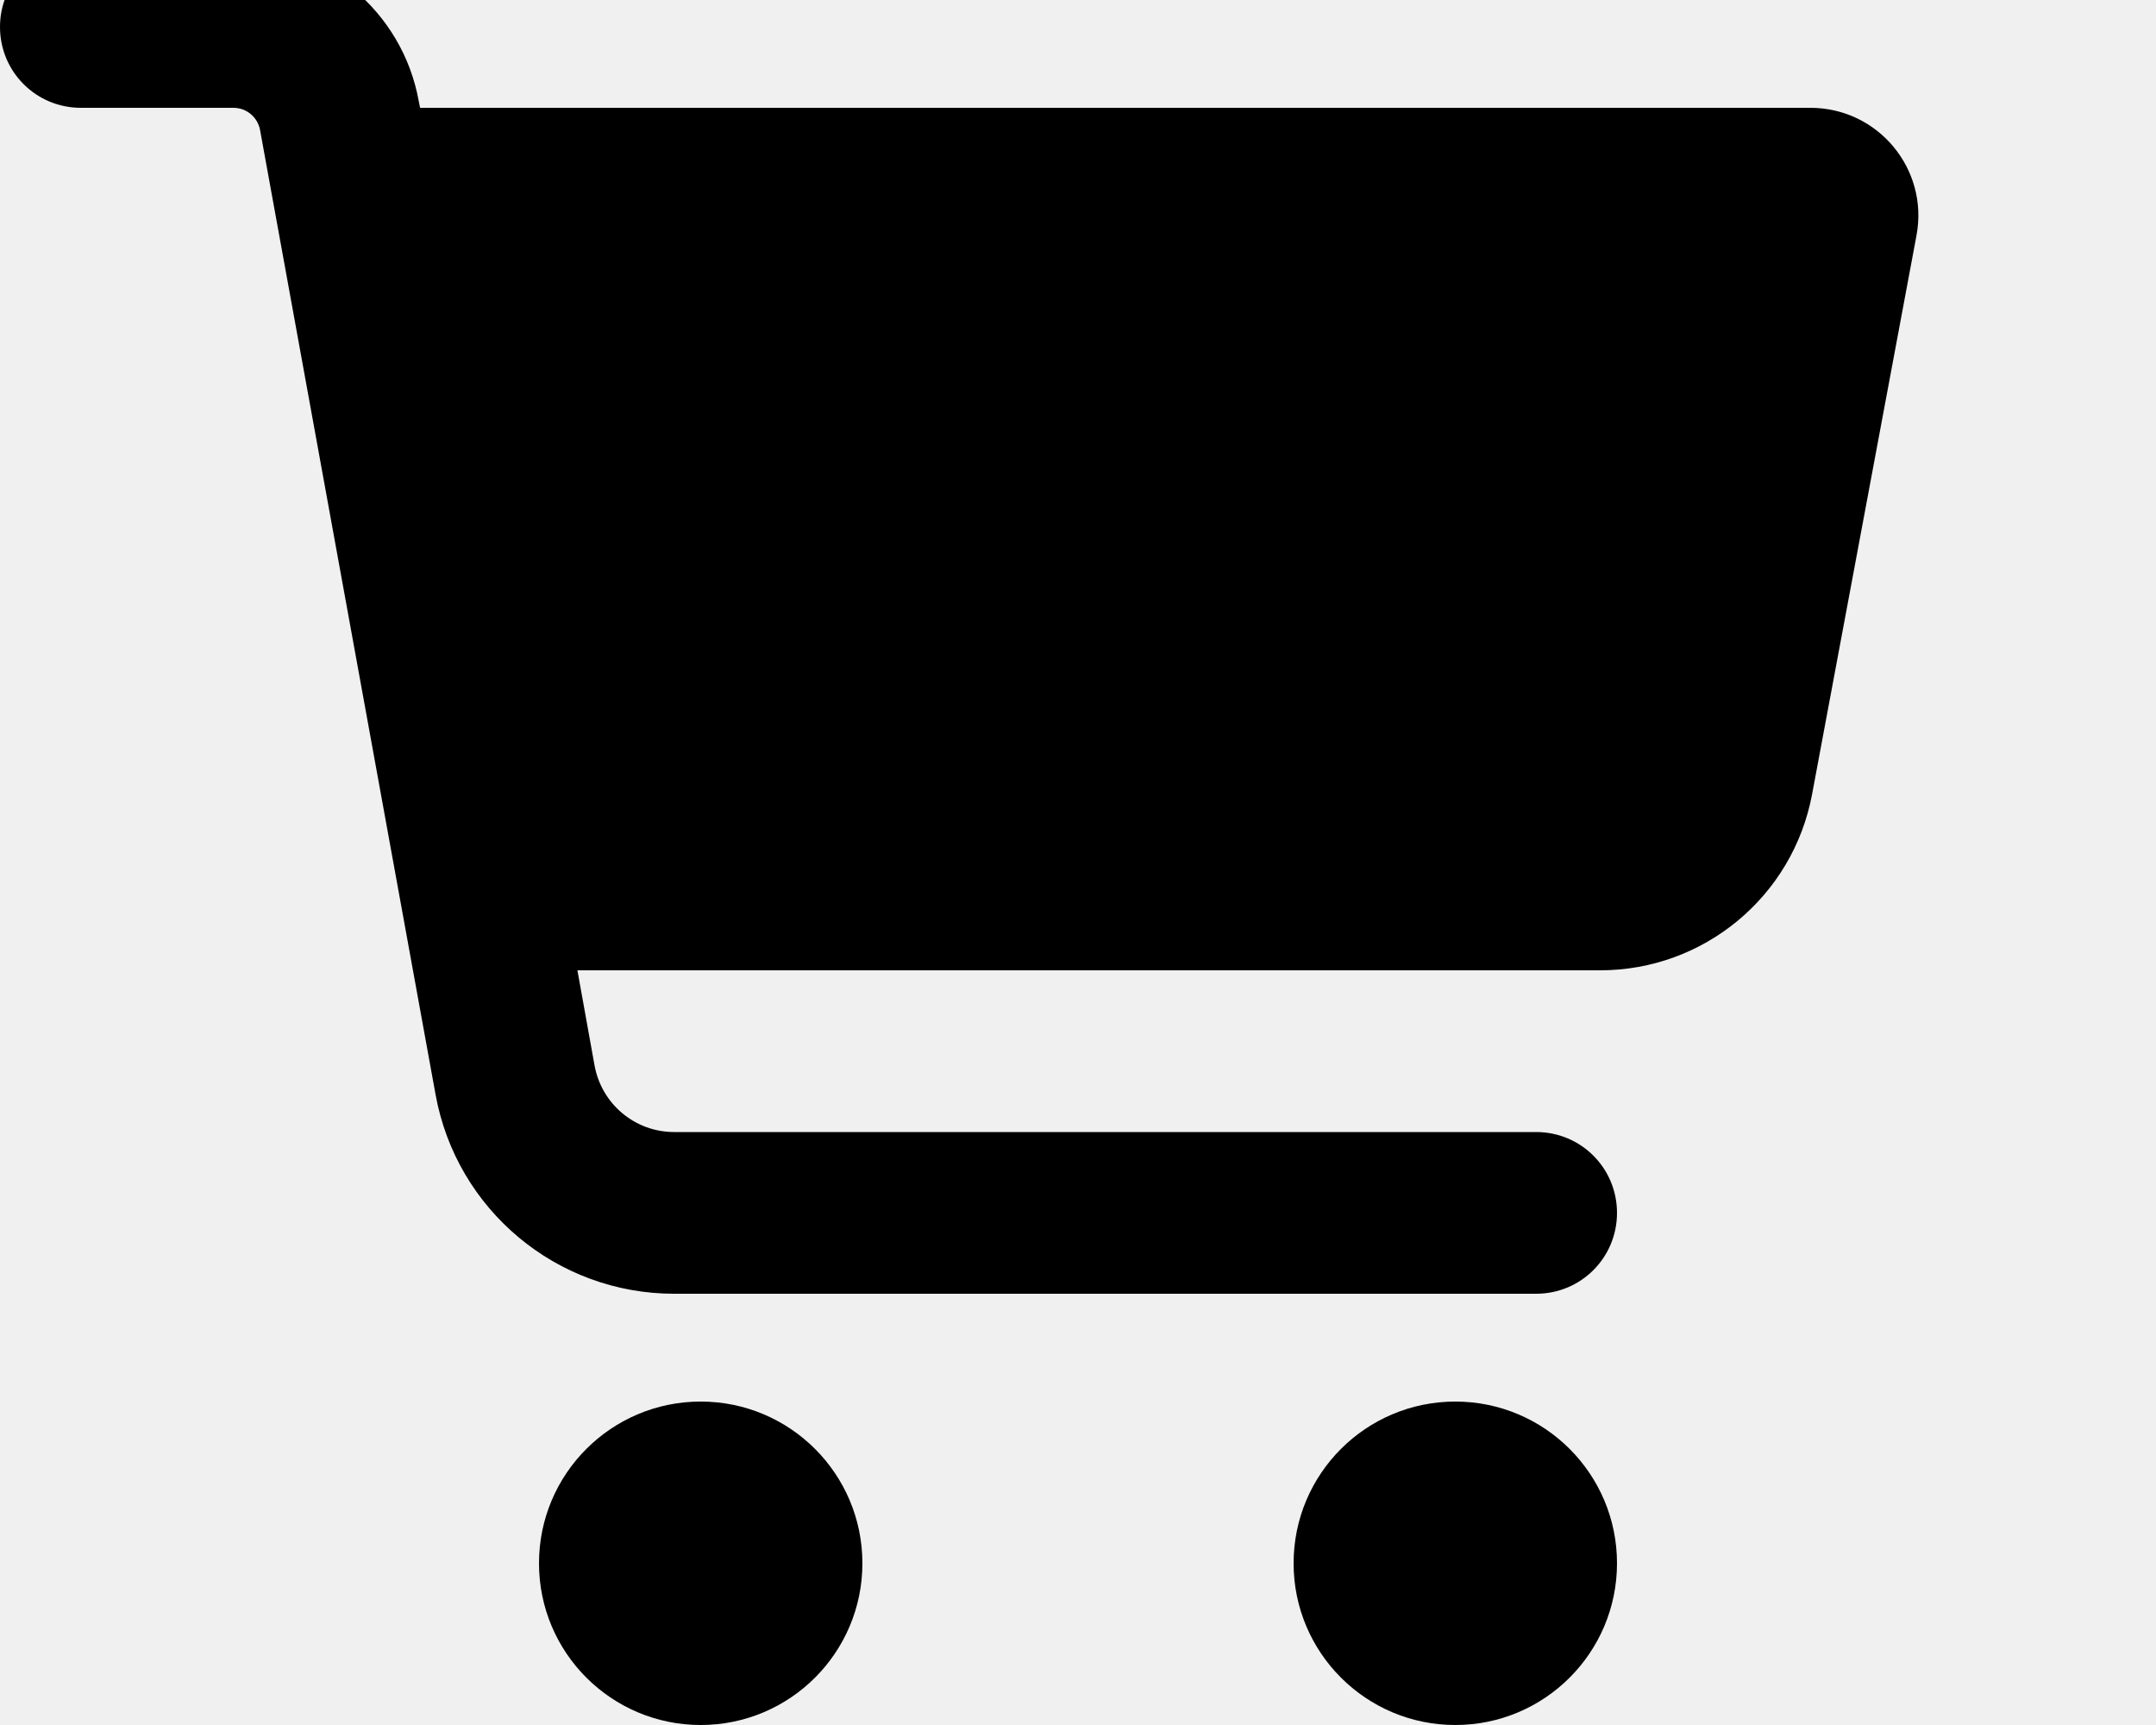
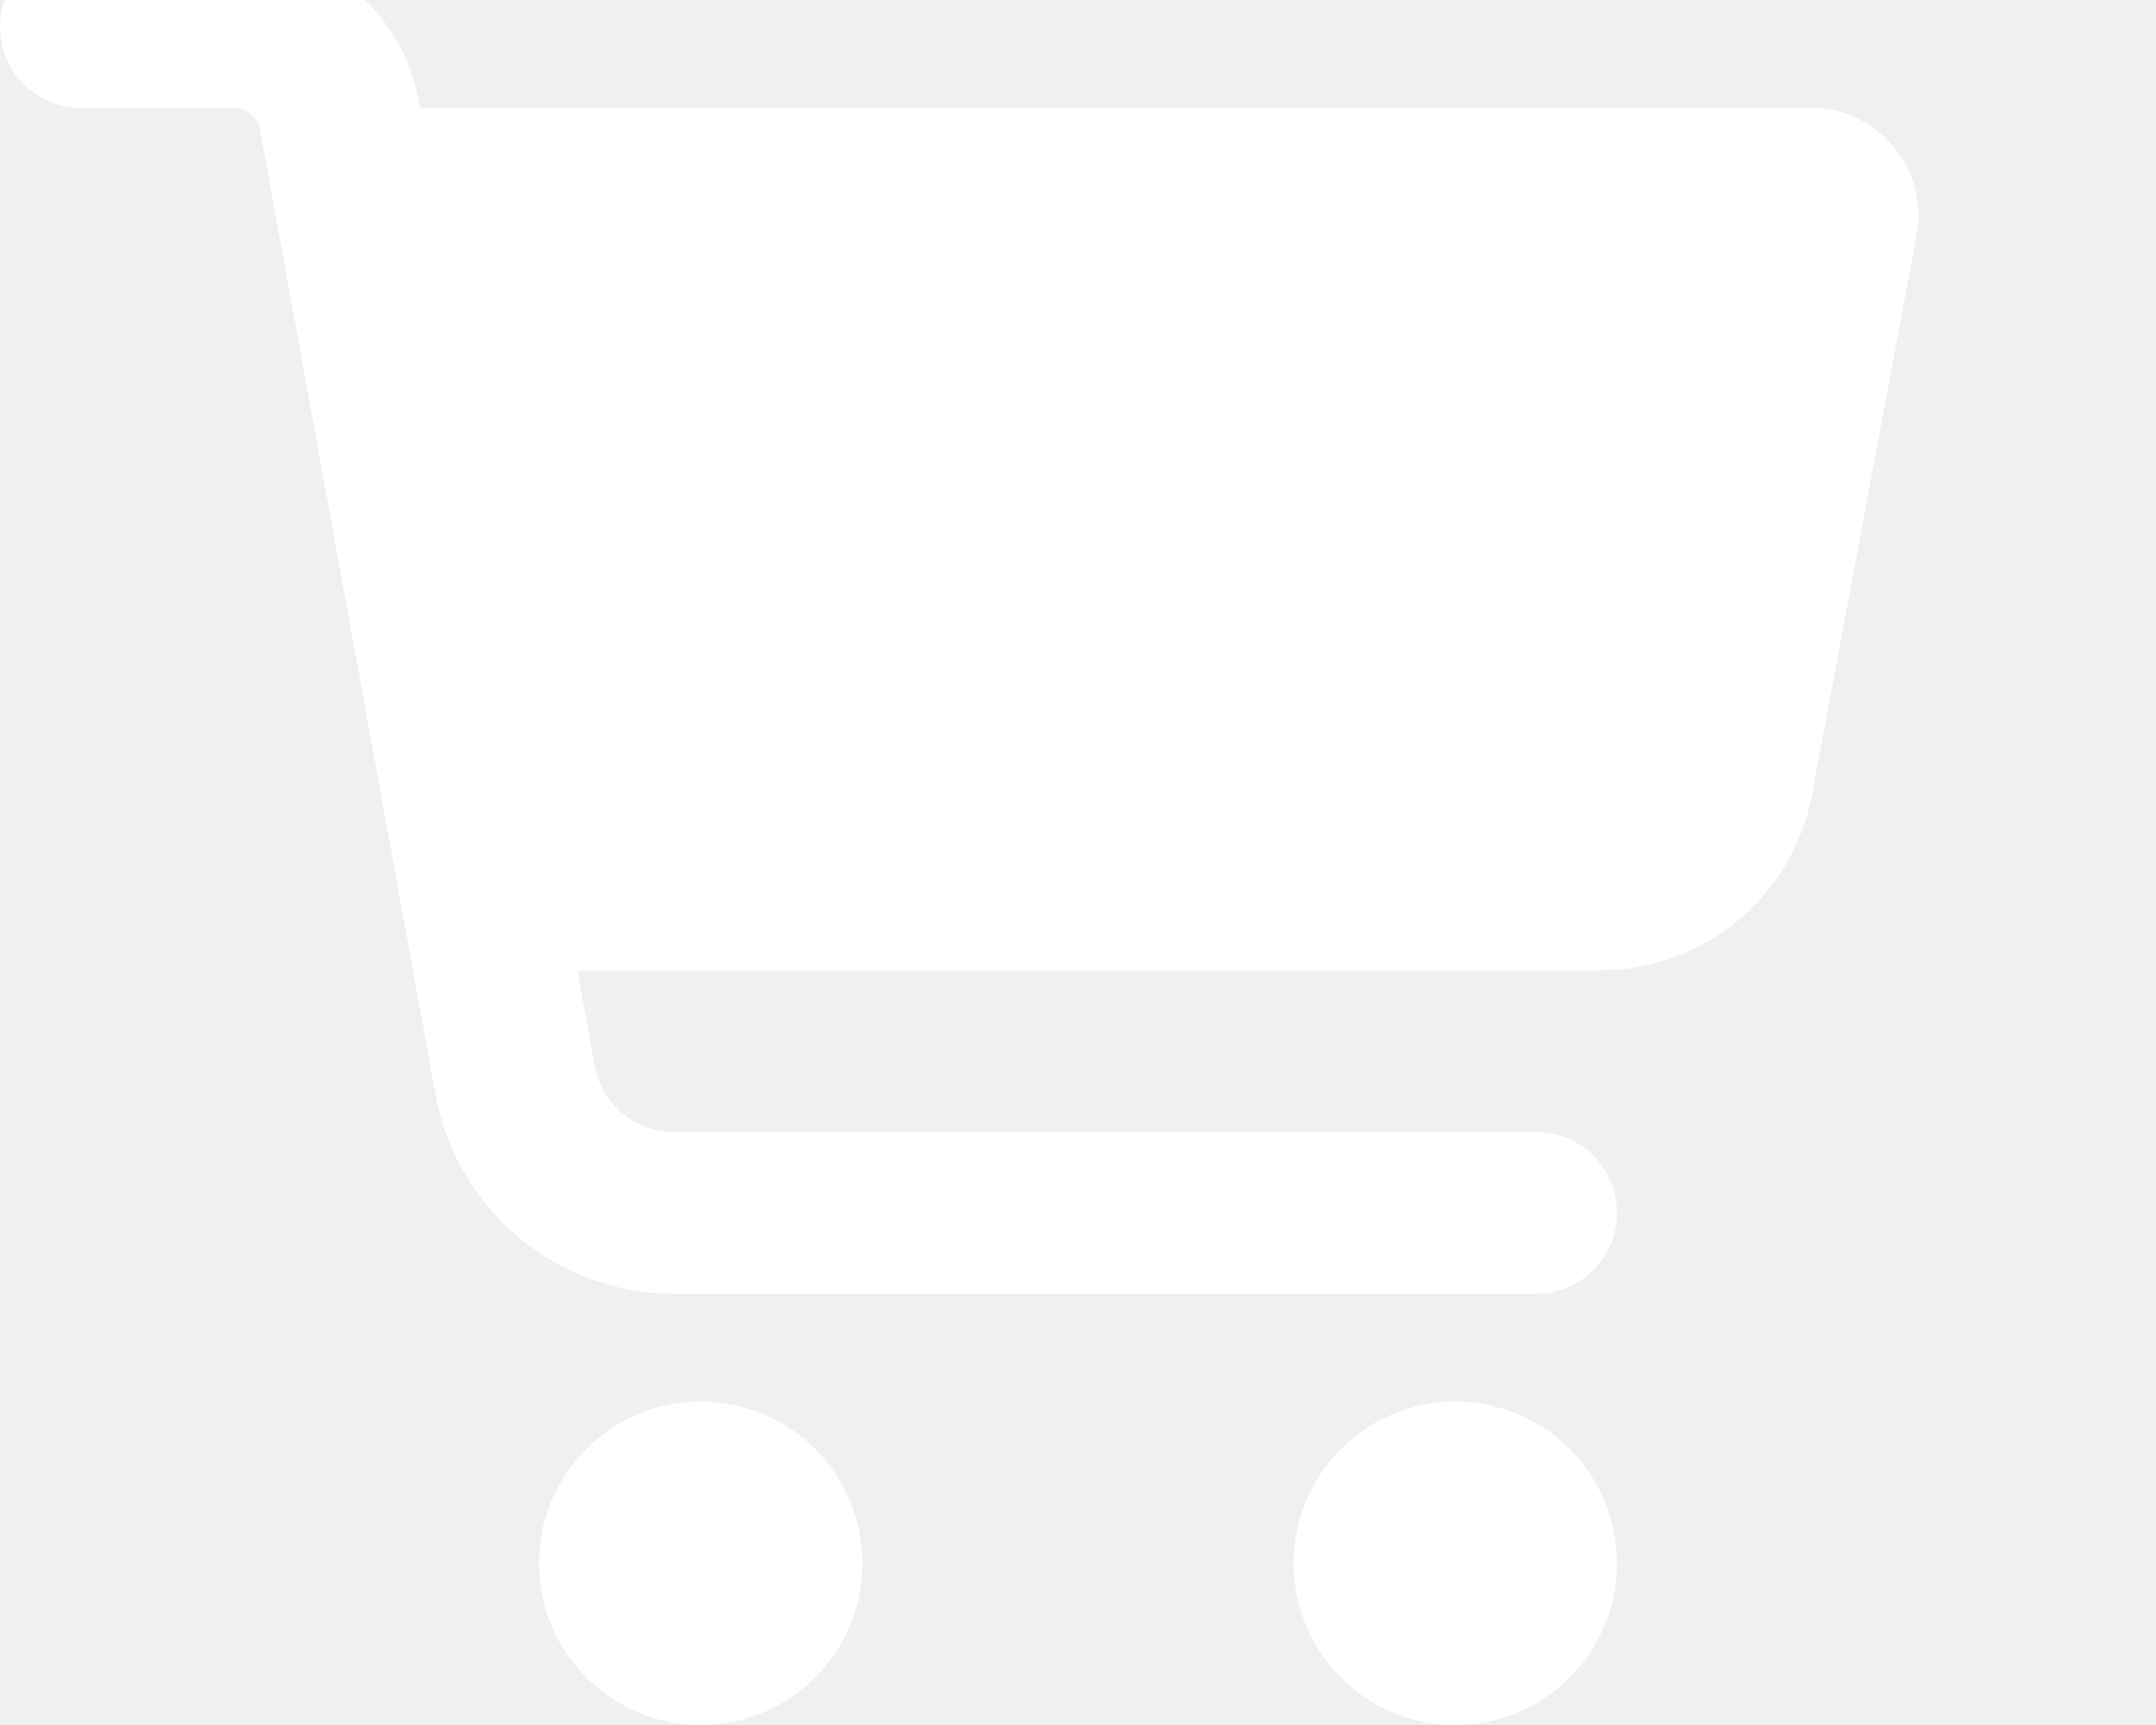
<svg xmlns="http://www.w3.org/2000/svg" viewBox="0 0 640 512">
-   <path d="M24-16C10.7-16 0-5.3 0 8S10.7 32 24 32l45.3 0c3.9 0 7.2 2.8 7.9 6.6l52.1 286.3c6.2 34.2 36 59.1 70.8 59.1L456 384c13.3 0 24-10.7 24-24s-10.7-24-24-24l-255.9 0c-11.6 0-21.5-8.3-23.6-19.7l-5.1-28.3 303.6 0c30.8 0 57.2-21.9 62.9-52.2L568.9 69.9C572.6 50.2 557.5 32 537.4 32l-412.7 0-.4-2c-4.8-26.6-28-46-55.1-46L24-16zM208 512a48 48 0 1 0 0-96 48 48 0 1 0 0 96zm224 0a48 48 0 1 0 0-96 48 48 0 1 0 0 96z" />
+   <path d="M24-16C10.7-16 0-5.3 0 8S10.7 32 24 32l45.3 0c3.9 0 7.2 2.8 7.9 6.6l52.1 286.3c6.2 34.2 36 59.1 70.8 59.1L456 384c13.3 0 24-10.7 24-24s-10.7-24-24-24l-255.9 0c-11.6 0-21.5-8.3-23.6-19.7l-5.1-28.3 303.6 0c30.8 0 57.2-21.9 62.9-52.2L568.9 69.9C572.6 50.2 557.5 32 537.4 32l-412.7 0-.4-2c-4.8-26.6-28-46-55.1-46L24-16zM208 512a48 48 0 1 0 0-96 48 48 0 1 0 0 96zm224 0a48 48 0 1 0 0-96 48 48 0 1 0 0 96z" fill="white" />
</svg>
